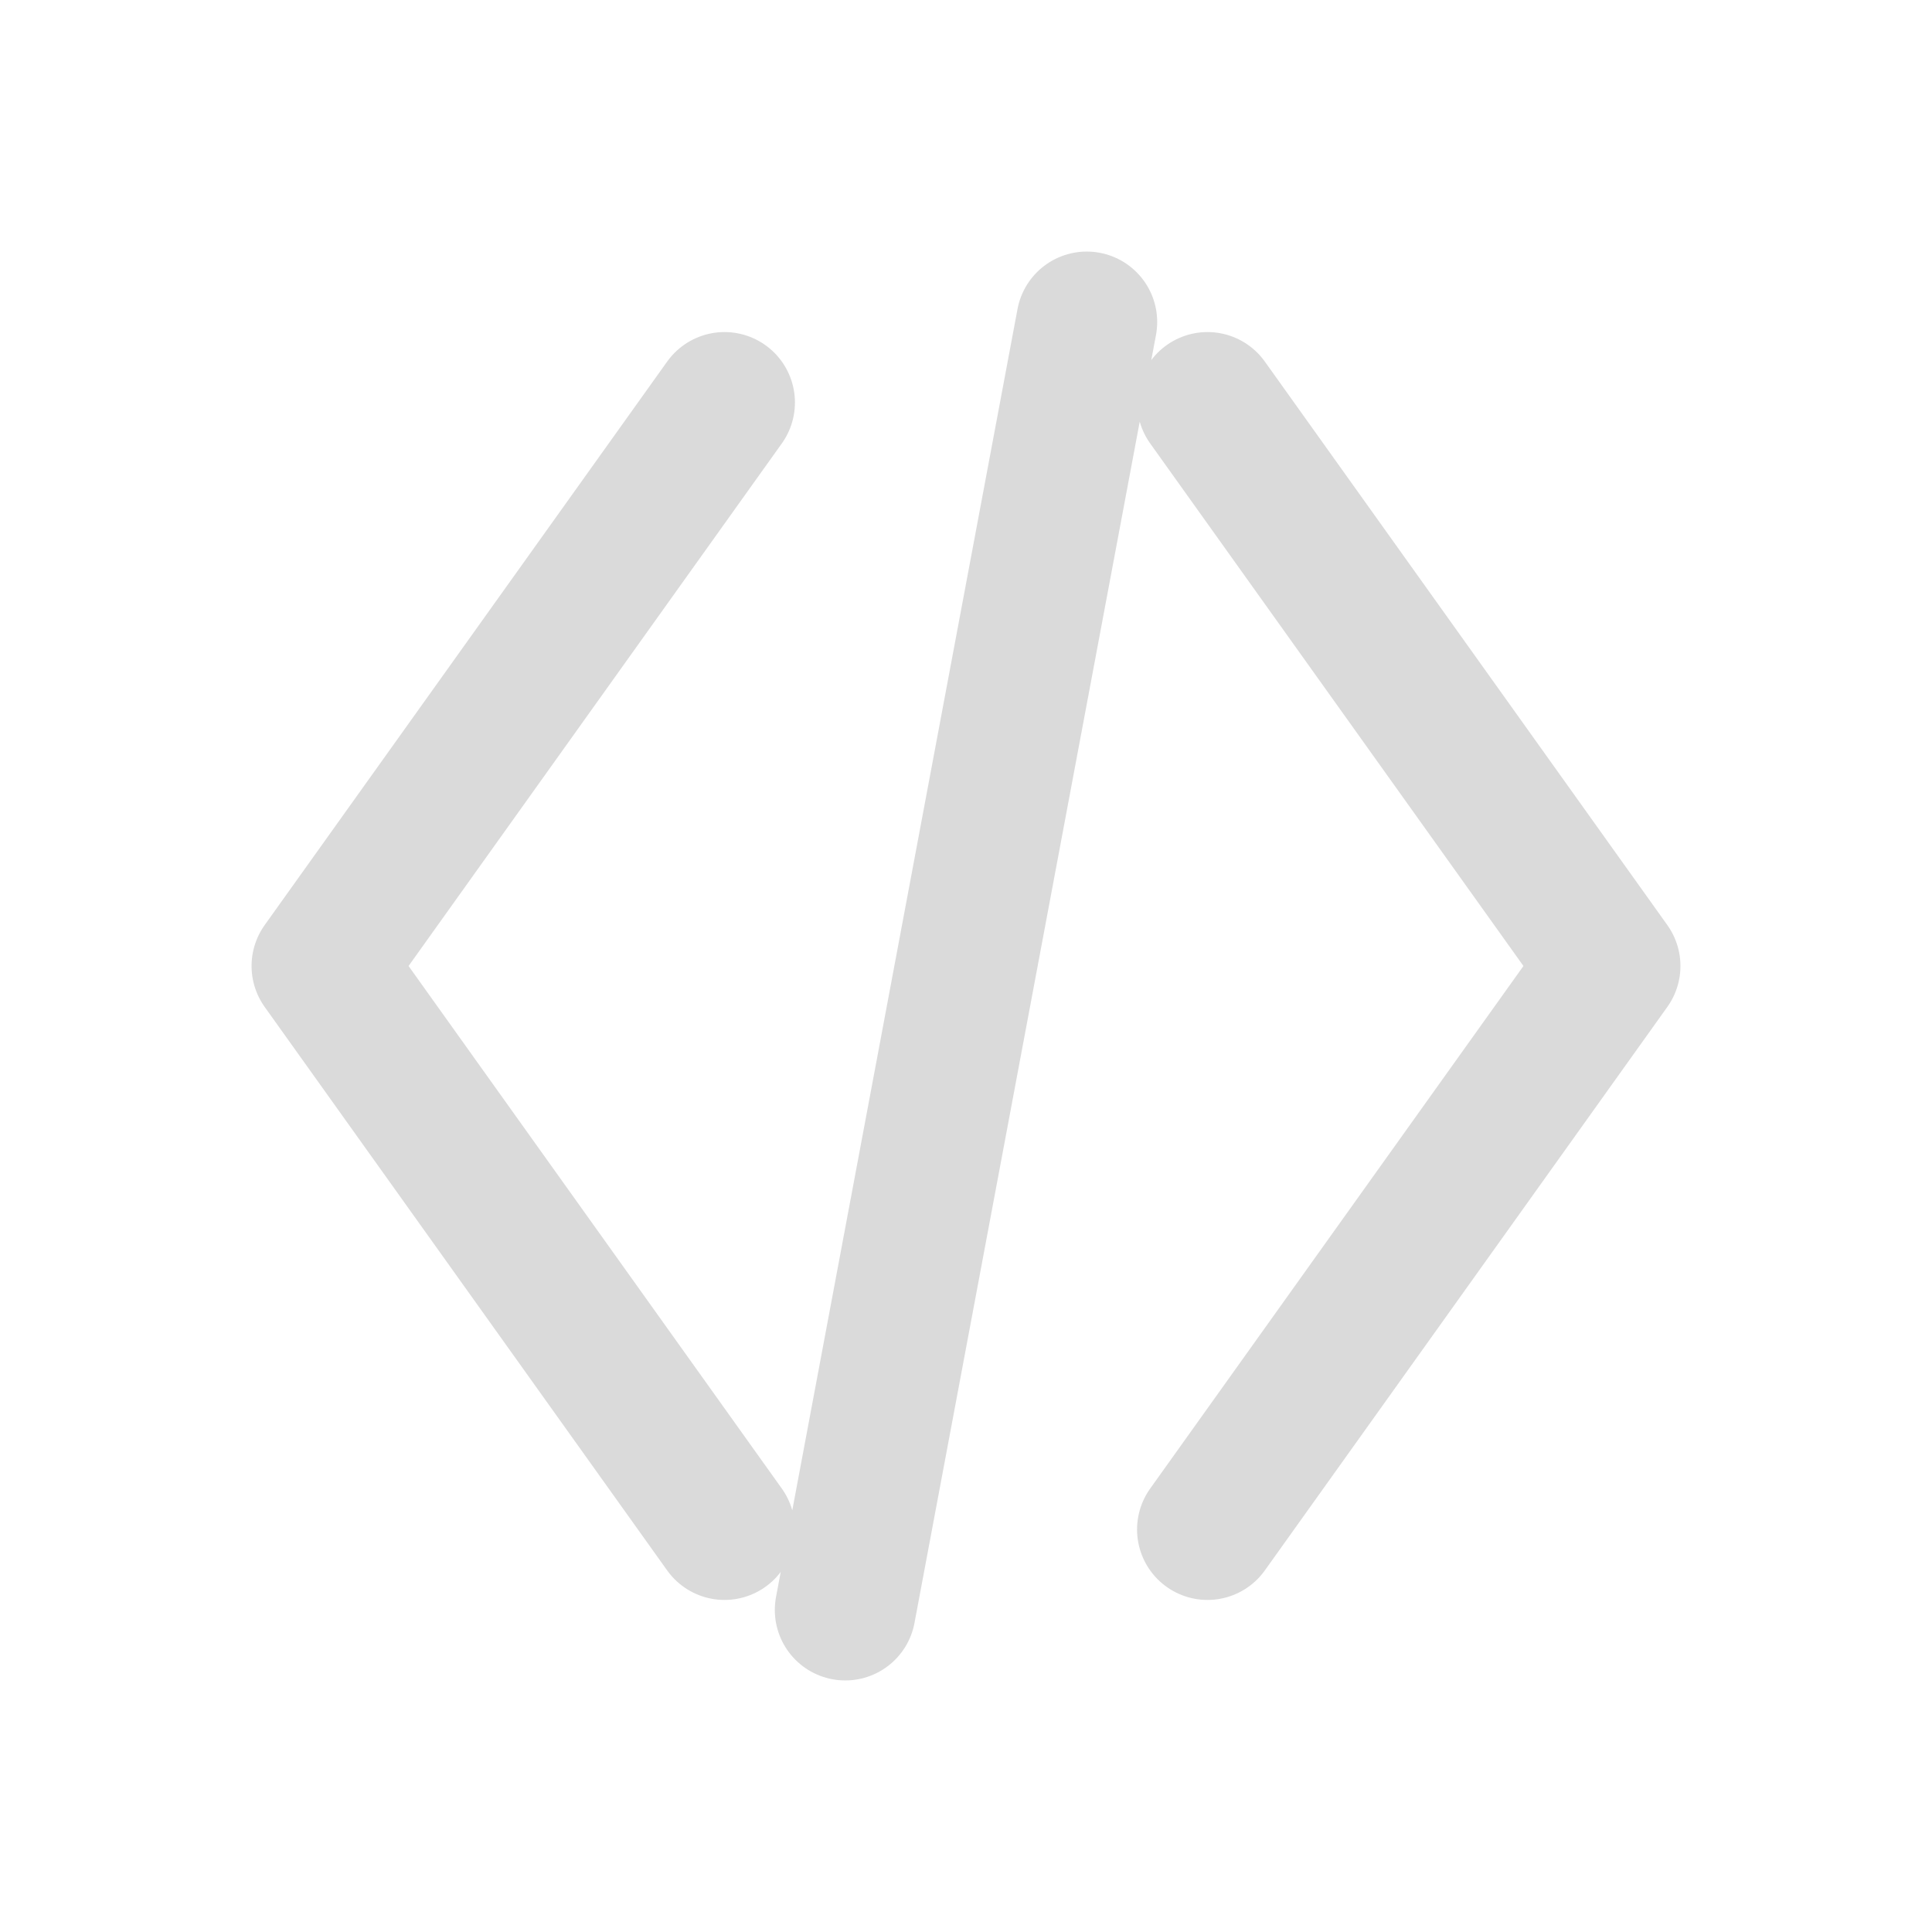
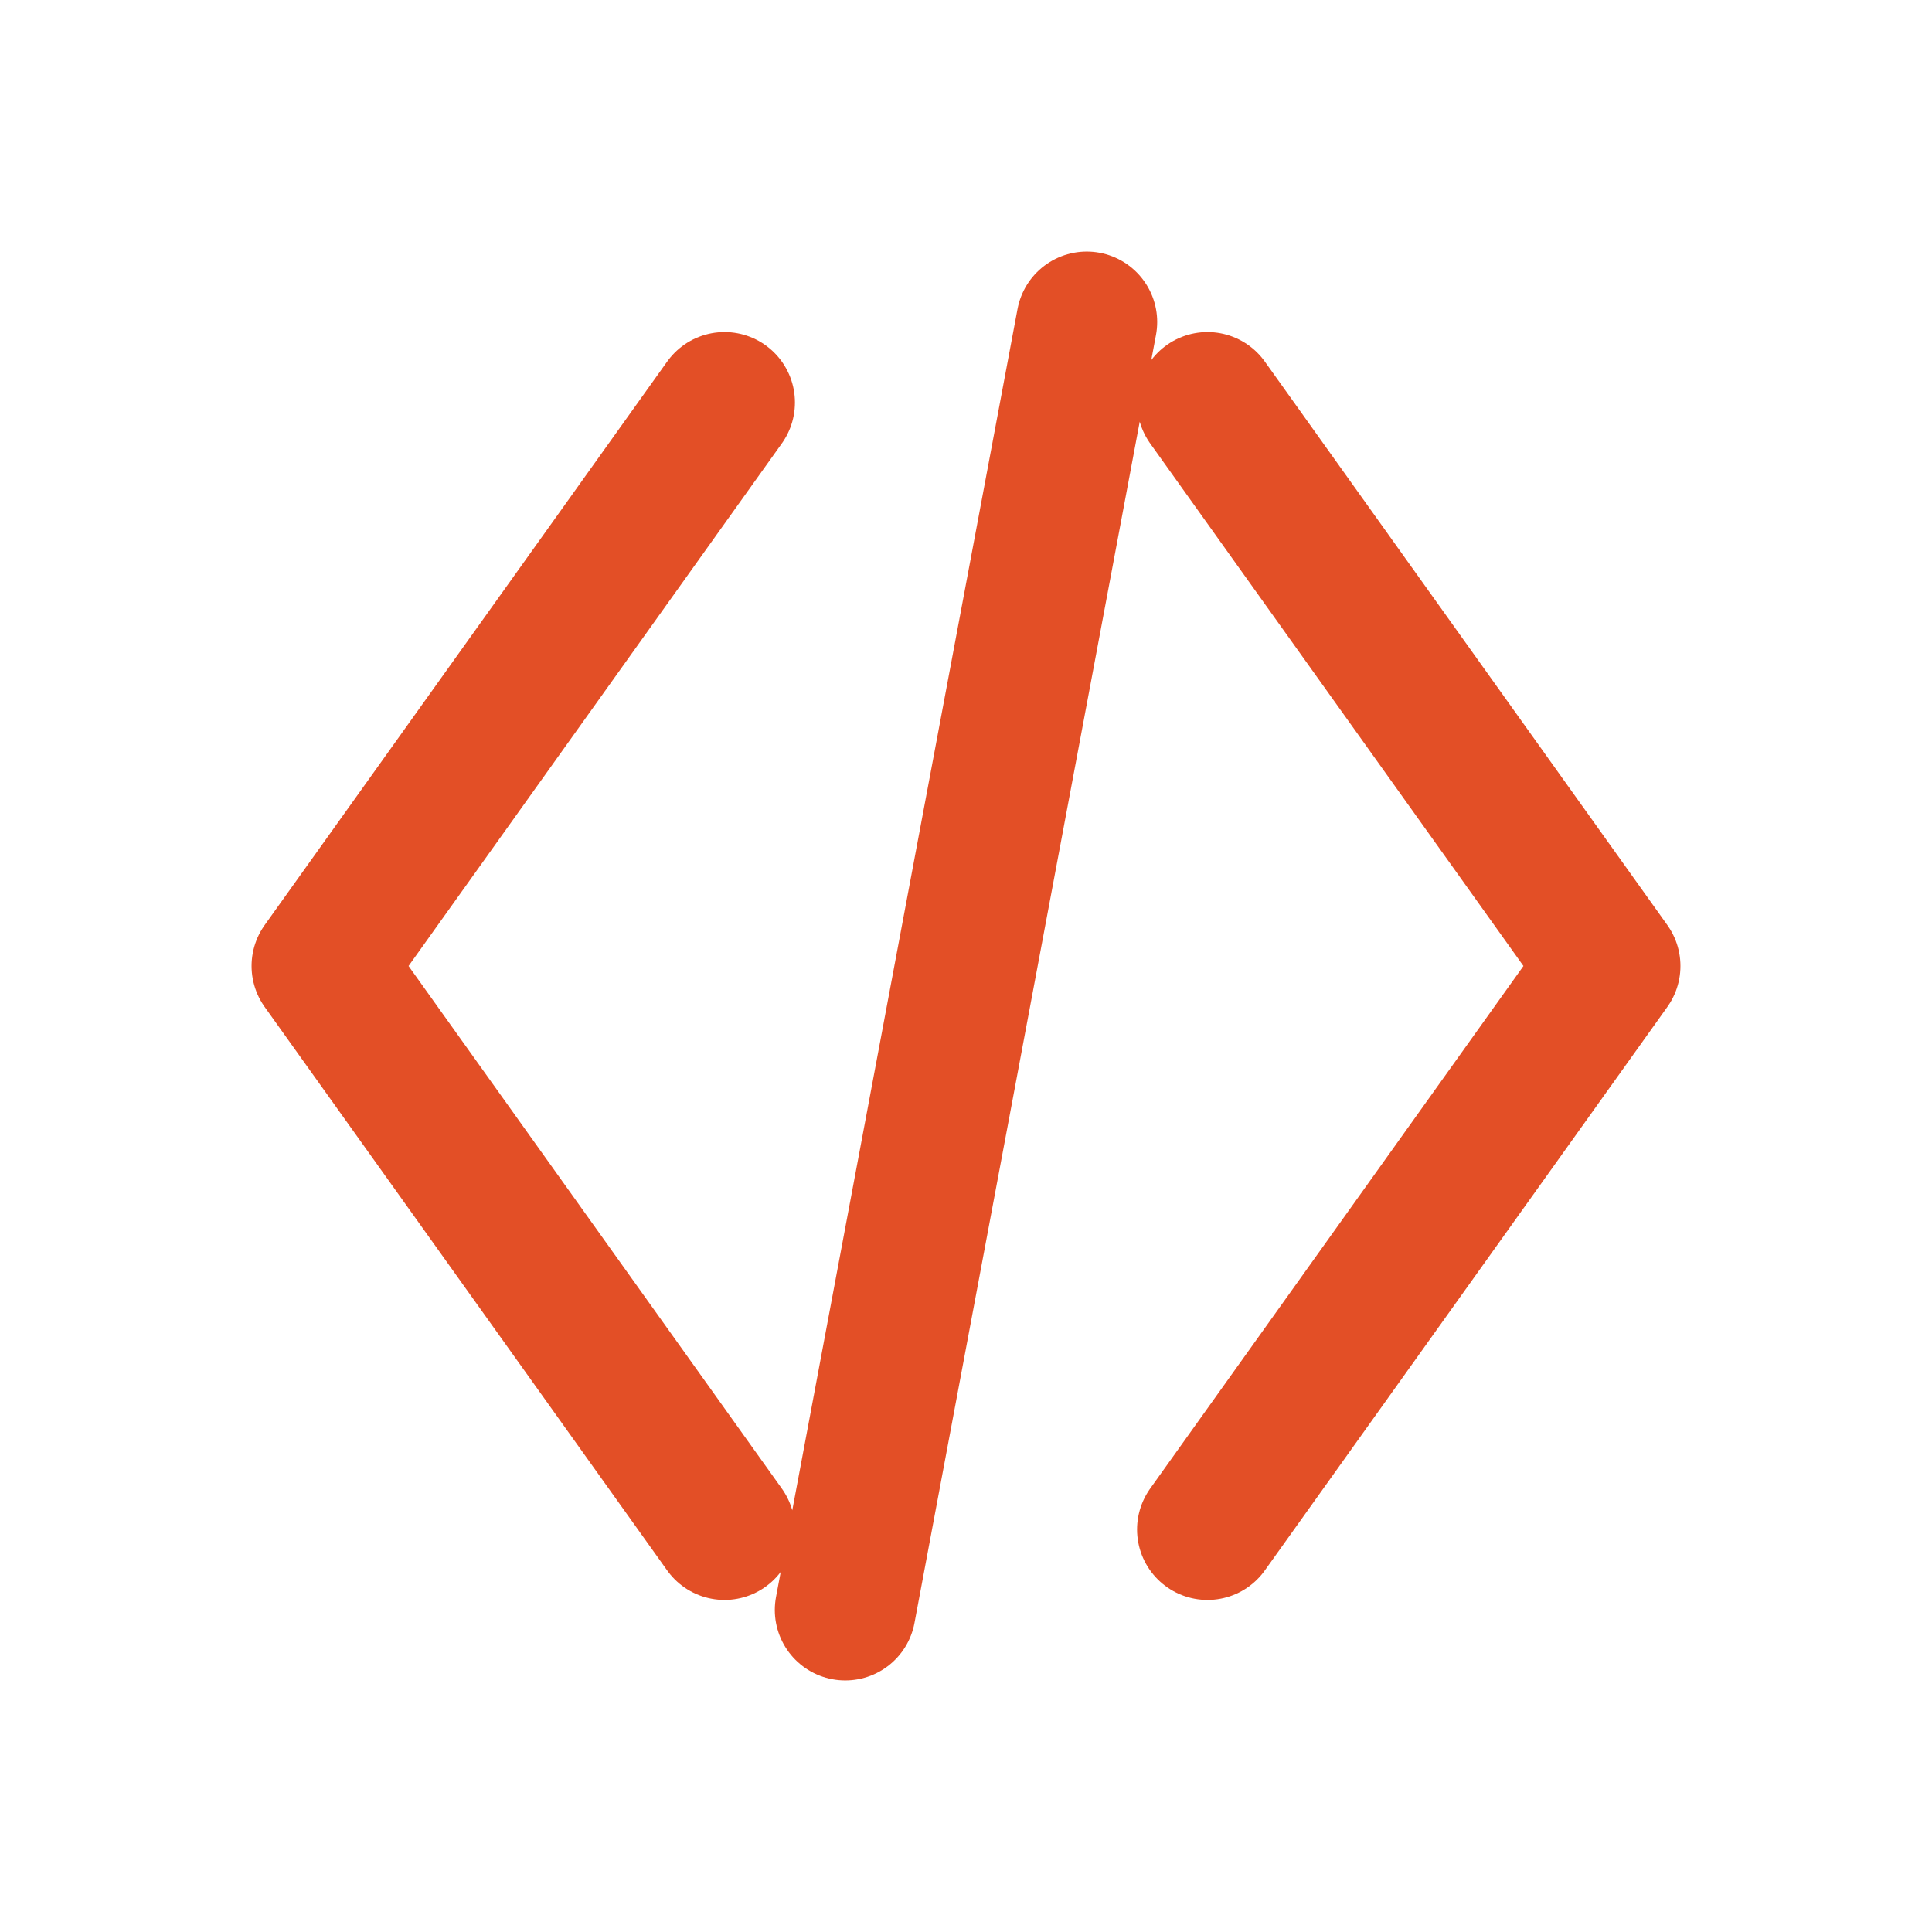
<svg xmlns="http://www.w3.org/2000/svg" viewBox="0 0 48 48" role="img" aria-labelledby="title">
-   <path fill="none" stroke="#DADADA" stroke-linecap="round" stroke-linejoin="round" stroke-width="3.5" d="m18 10-10 14 10 14m12-28 10 14-10 14M27 8l-6 32" />
+   <path fill="none" stroke="#E34F26" stroke-linecap="round" stroke-linejoin="round" stroke-width="3.5" d="m18 10-10 14 10 14m12-28 10 14-10 14M27 8l-6 32" />
</svg>
